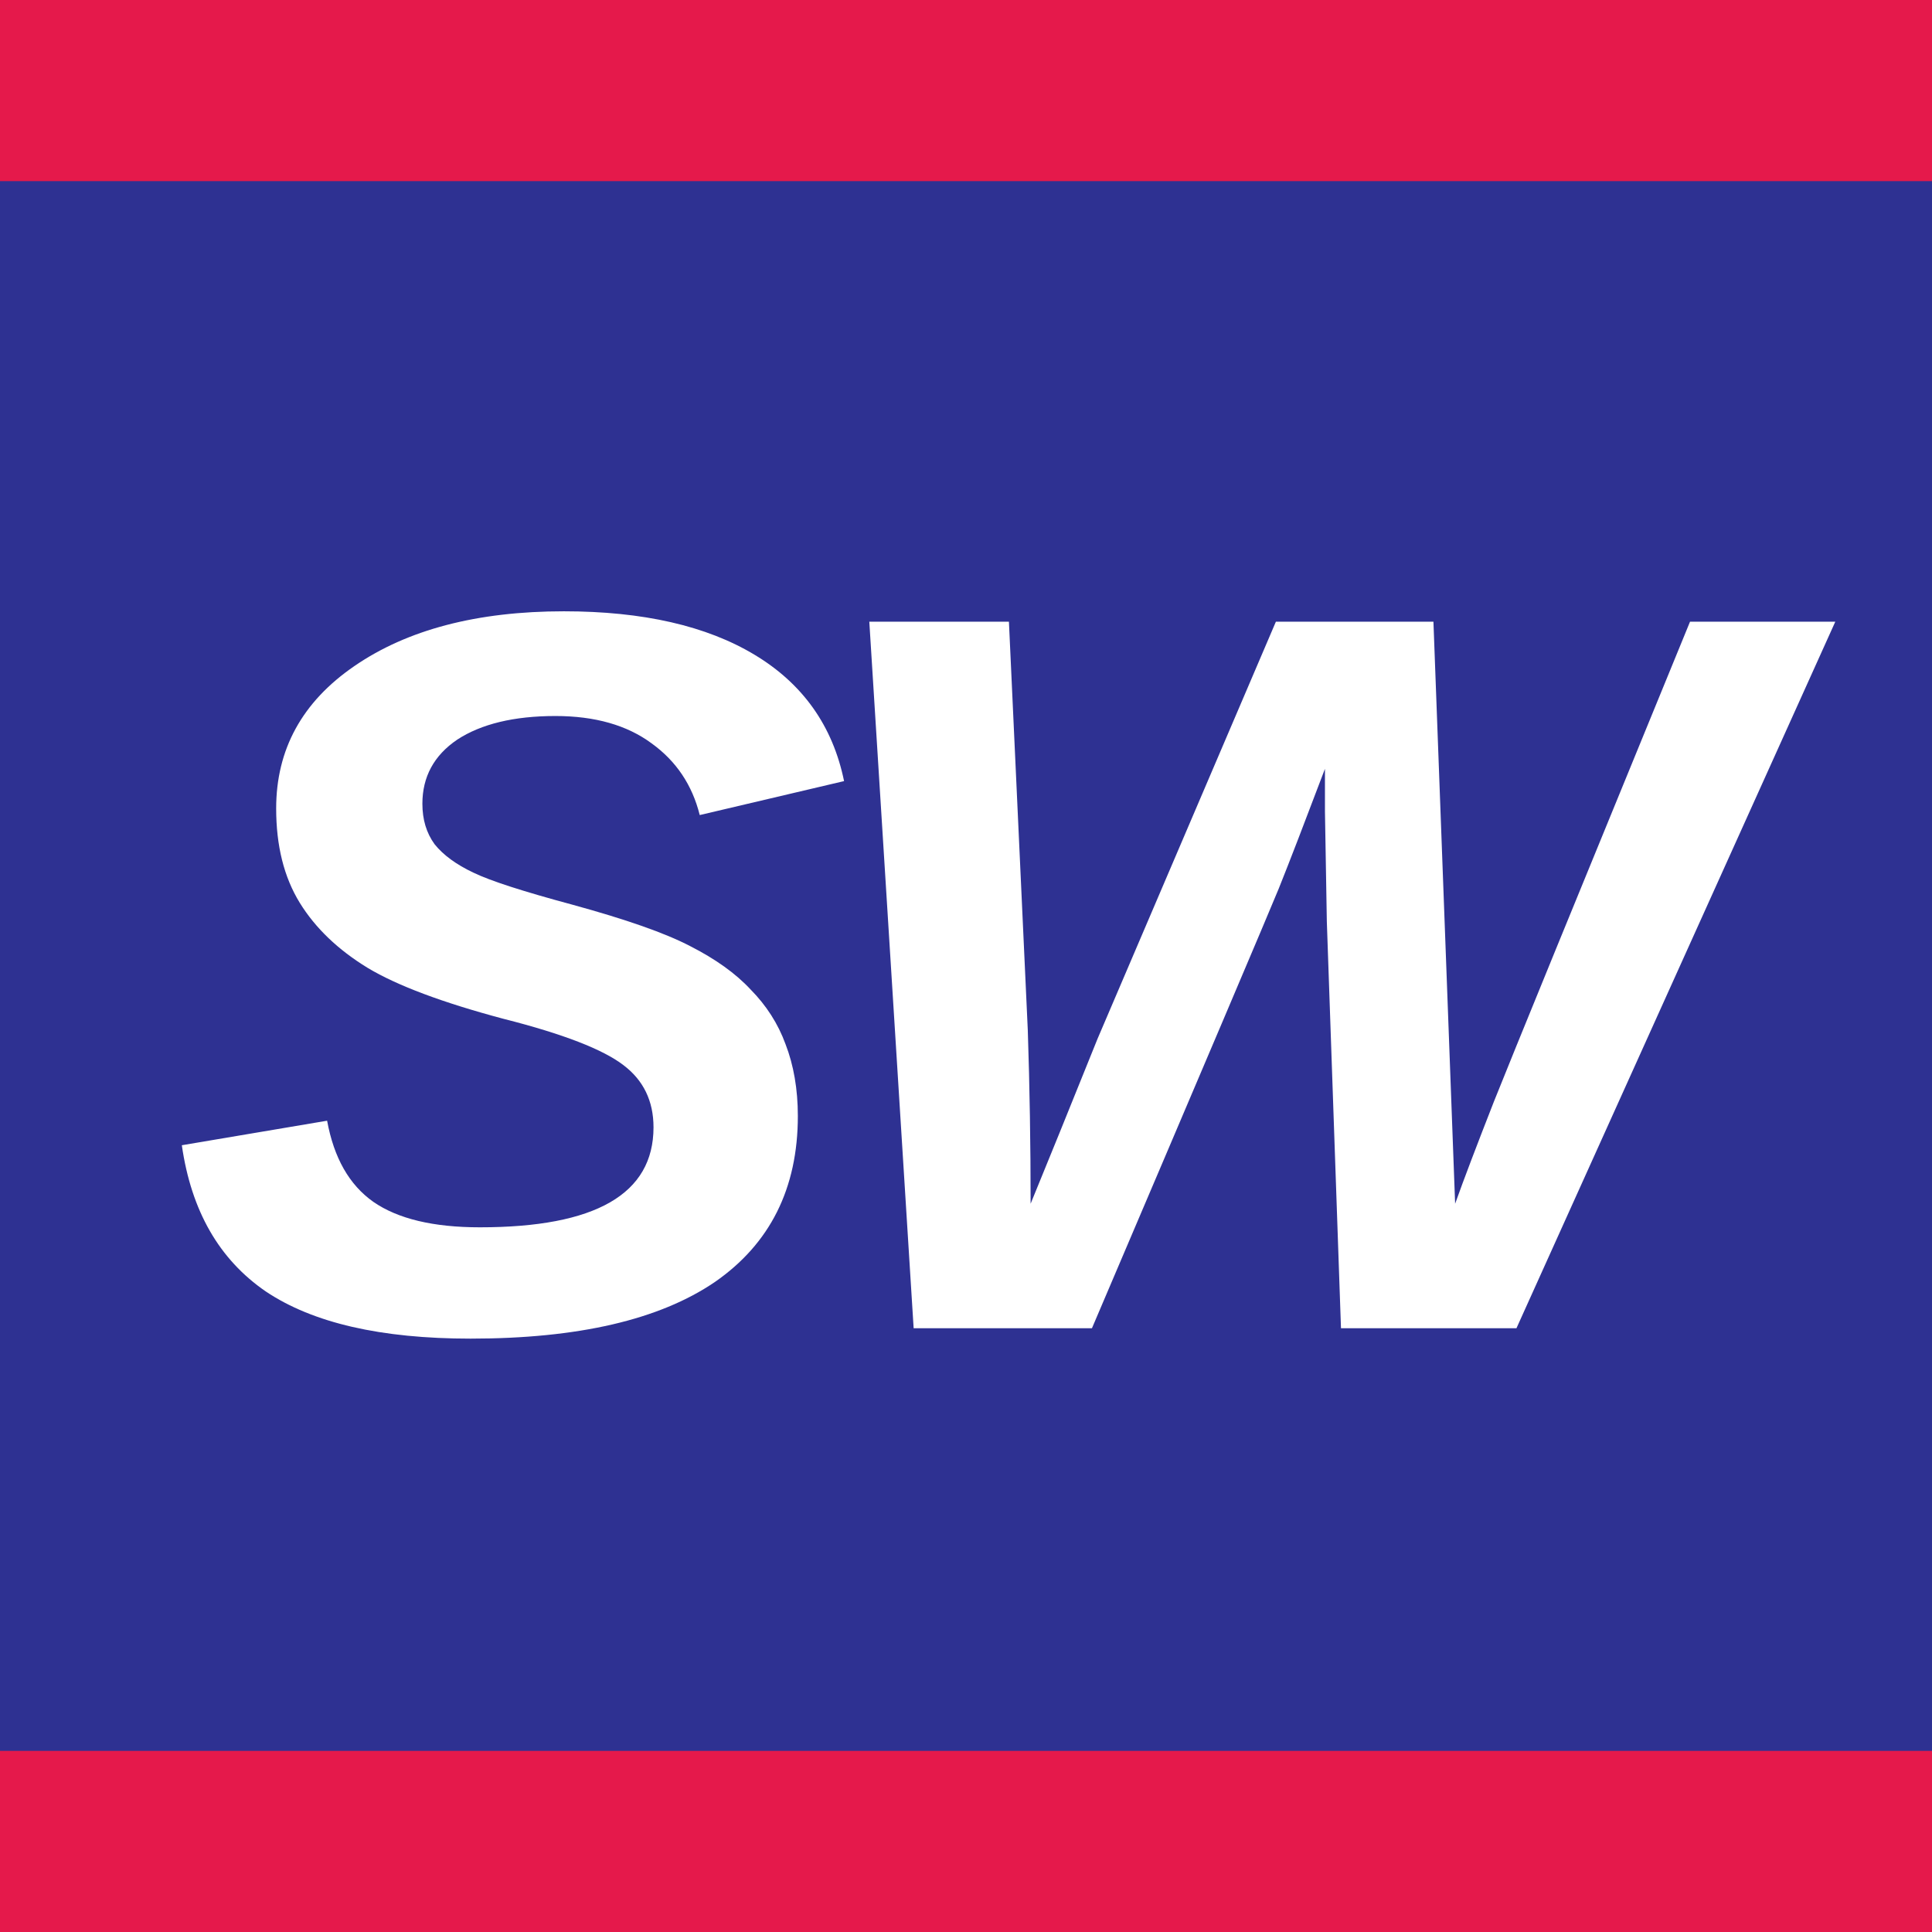
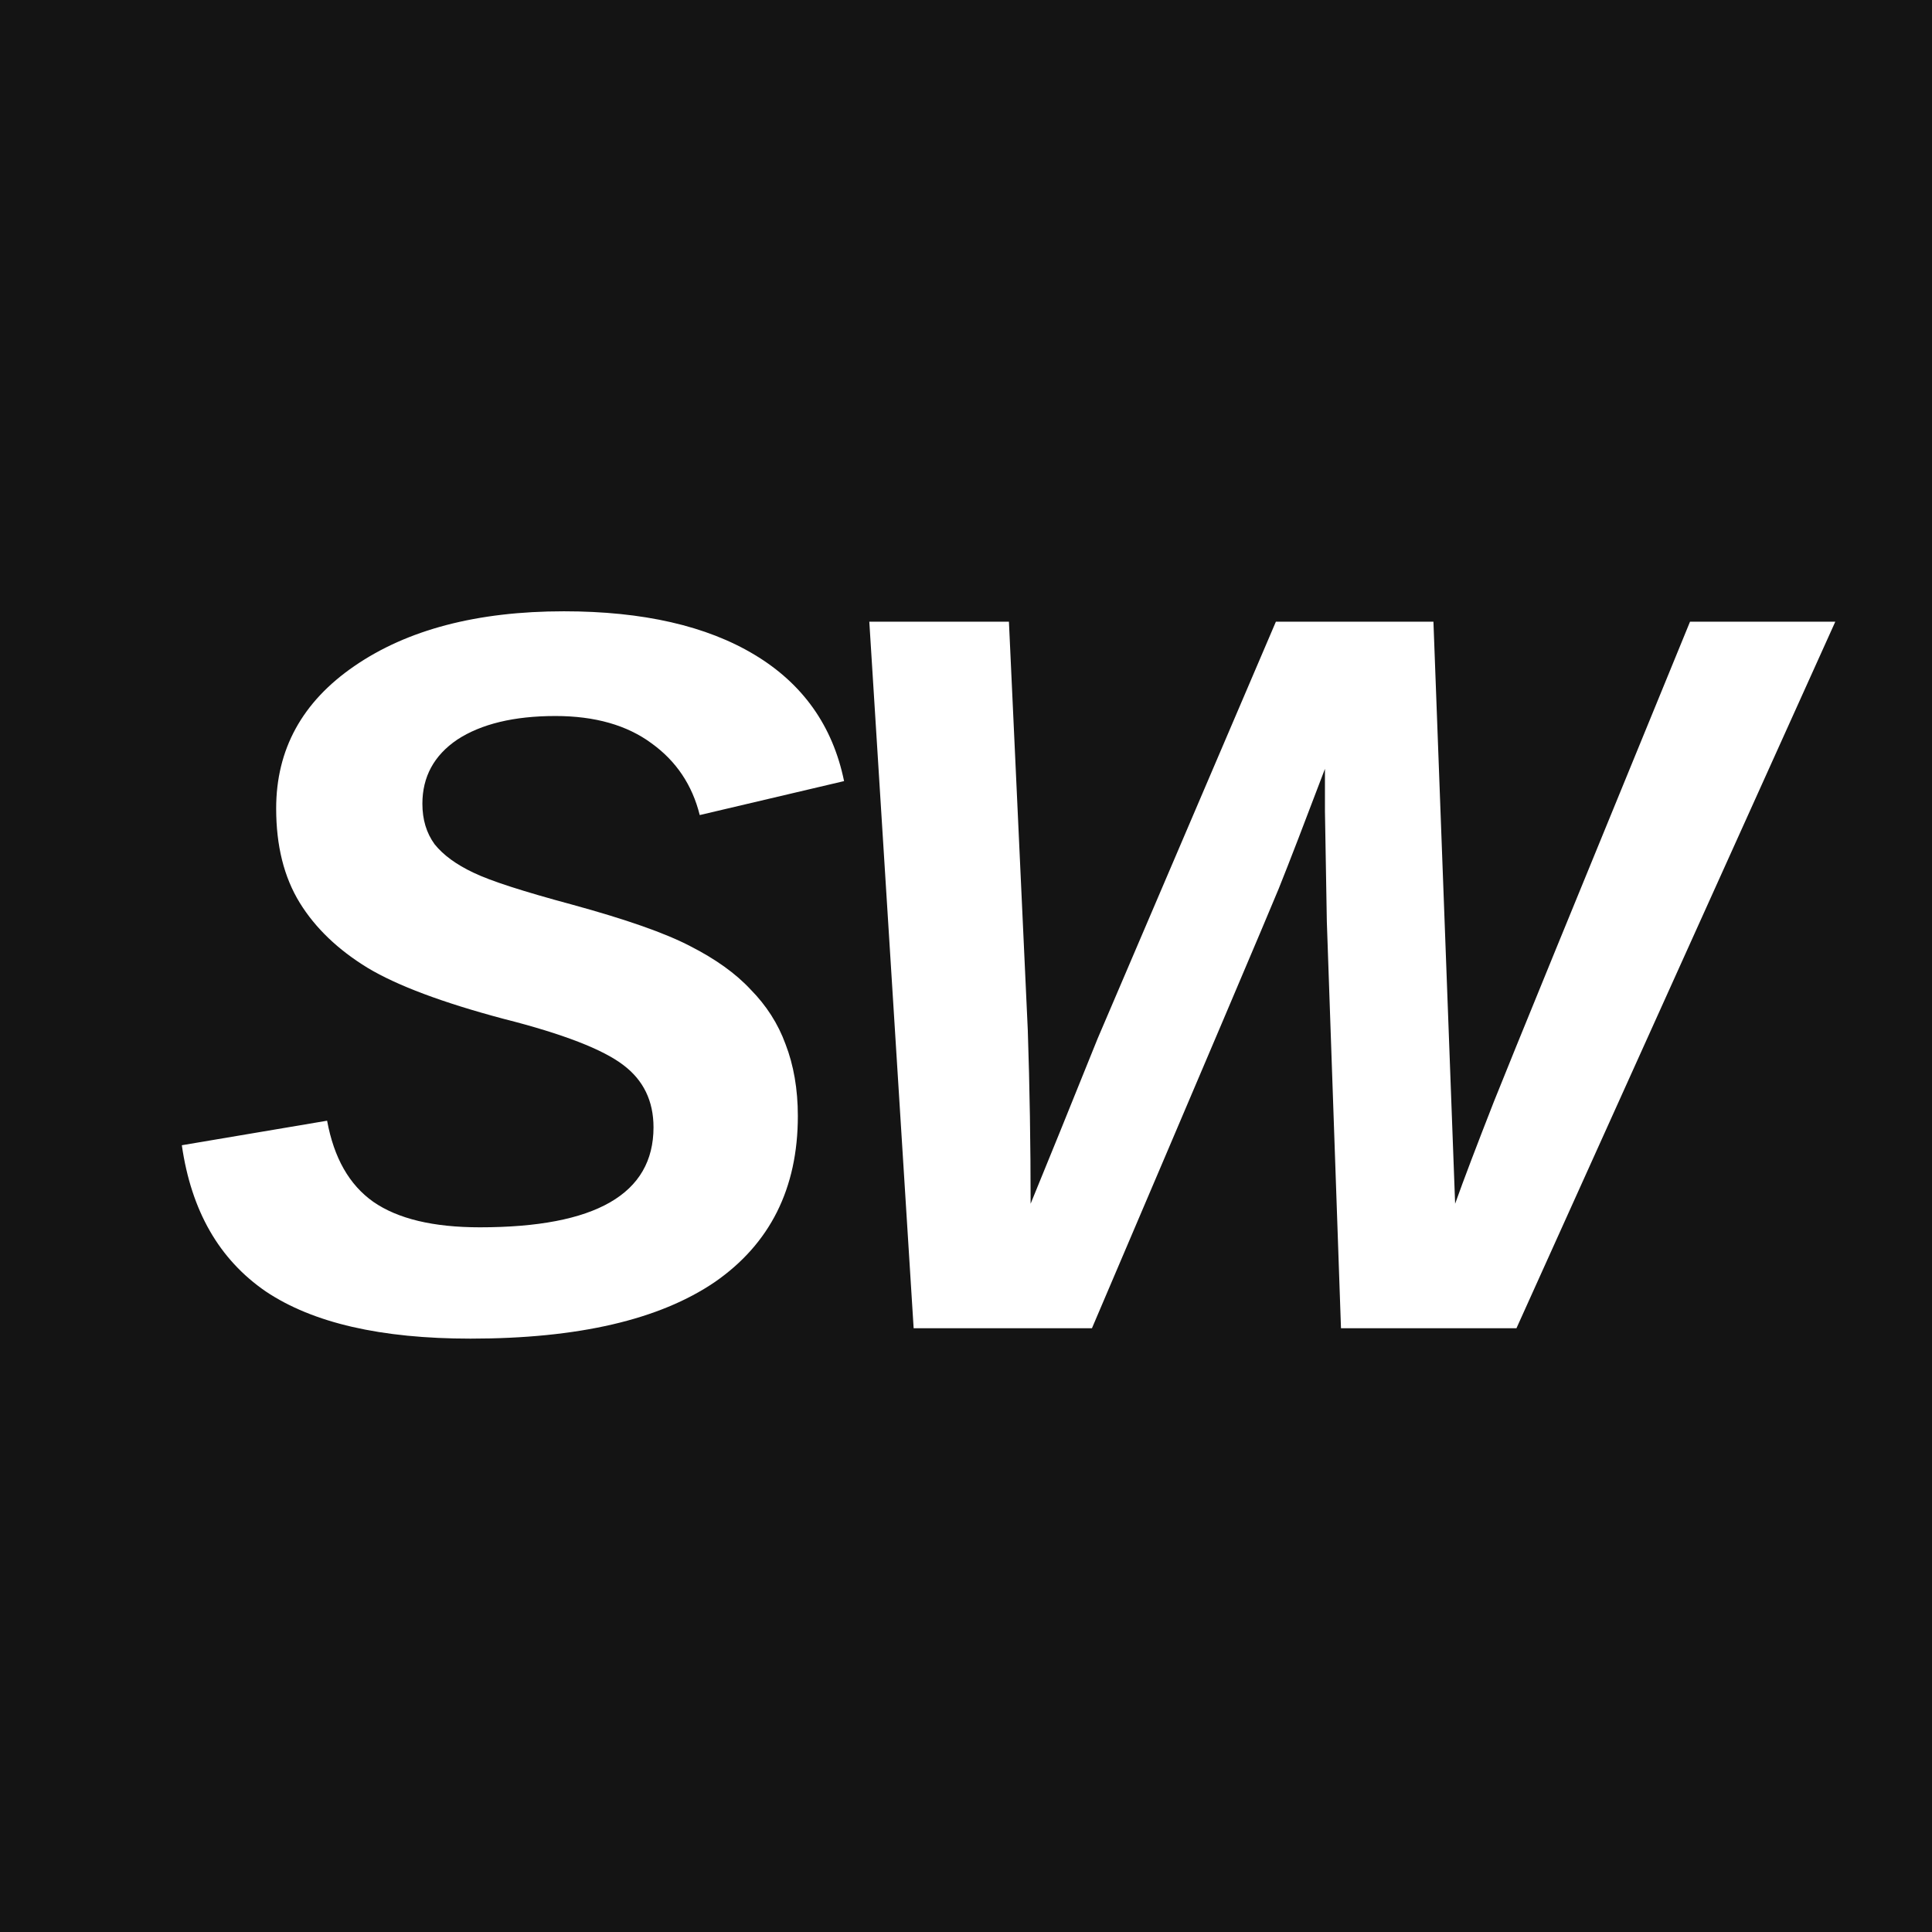
<svg xmlns="http://www.w3.org/2000/svg" viewBox="0 0 32 32">
-   <rect width="32" height="32" fill="#2E3192" />
-   <rect width="32" height="3" fill="#E5194B" />
-   <rect y="29" width="32" height="3" fill="#E5194B" />
+   <rect width="32" height="32" fill="#141414" />
  <text x="16" y="22" text-anchor="middle" font-family="Arial, Helvetica, sans-serif" font-size="17" font-weight="900" font-style="italic" fill="#fff" letter-spacing="-1">SW</text>
</svg>
